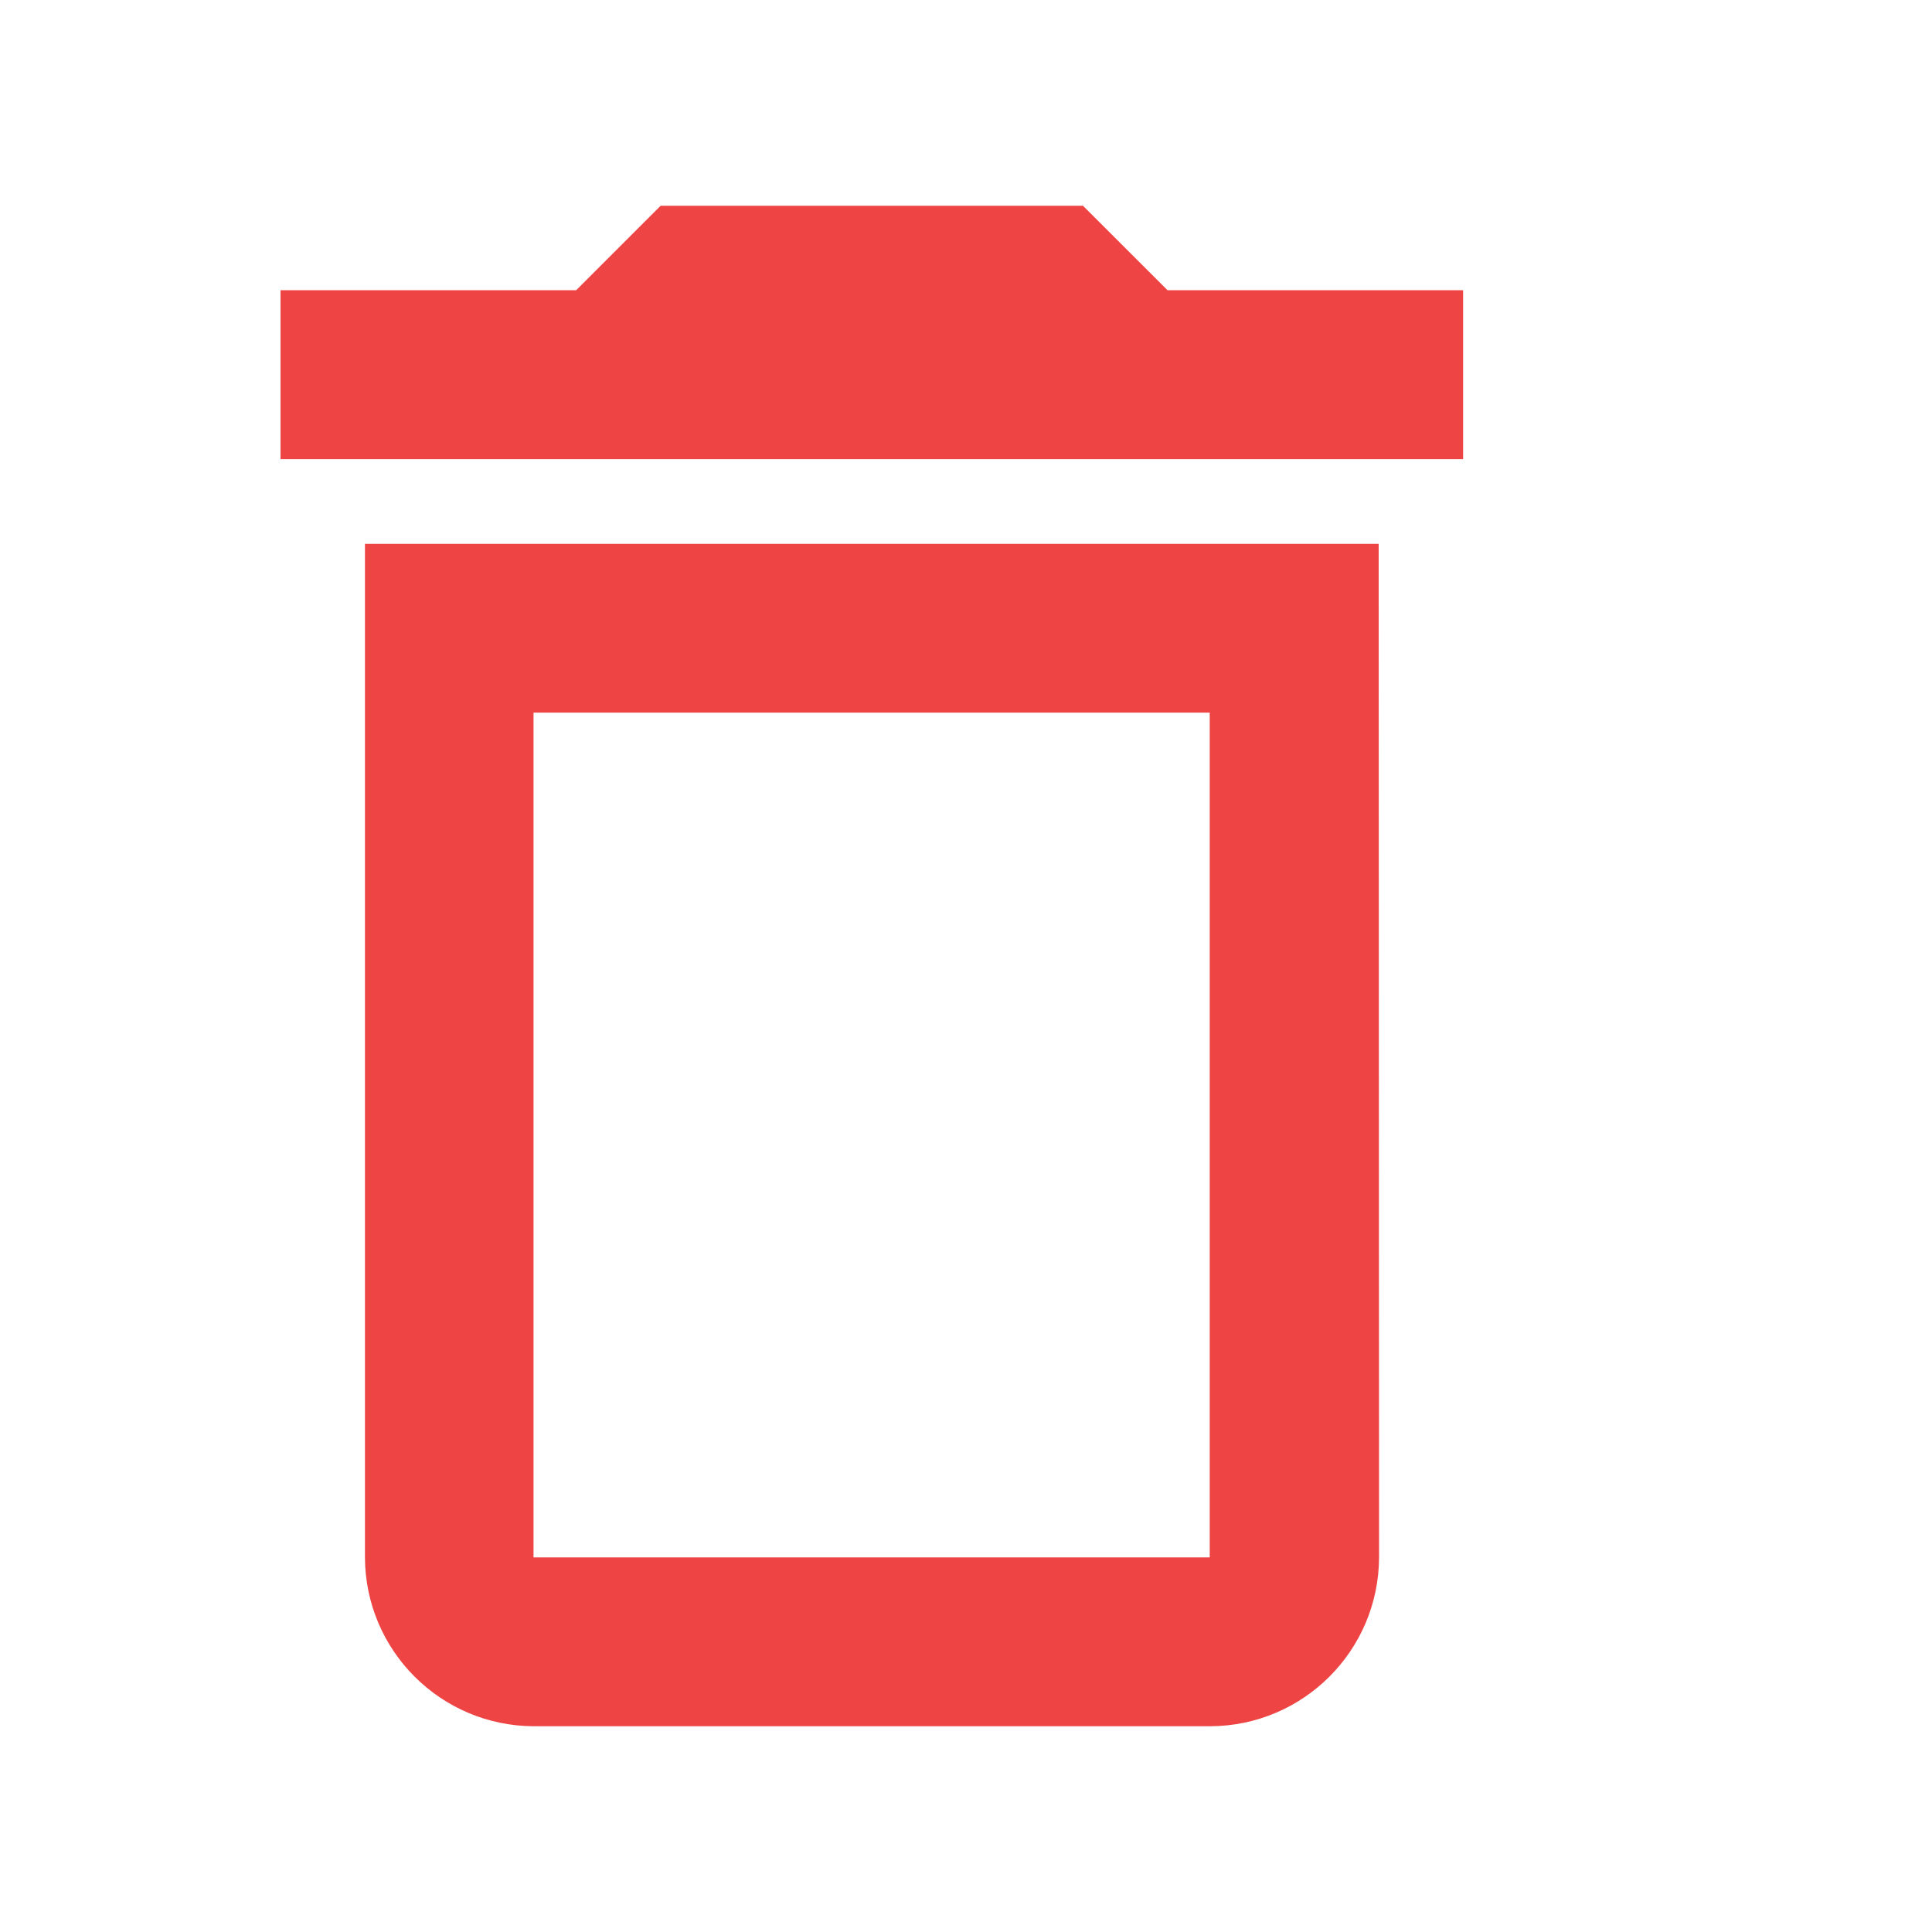
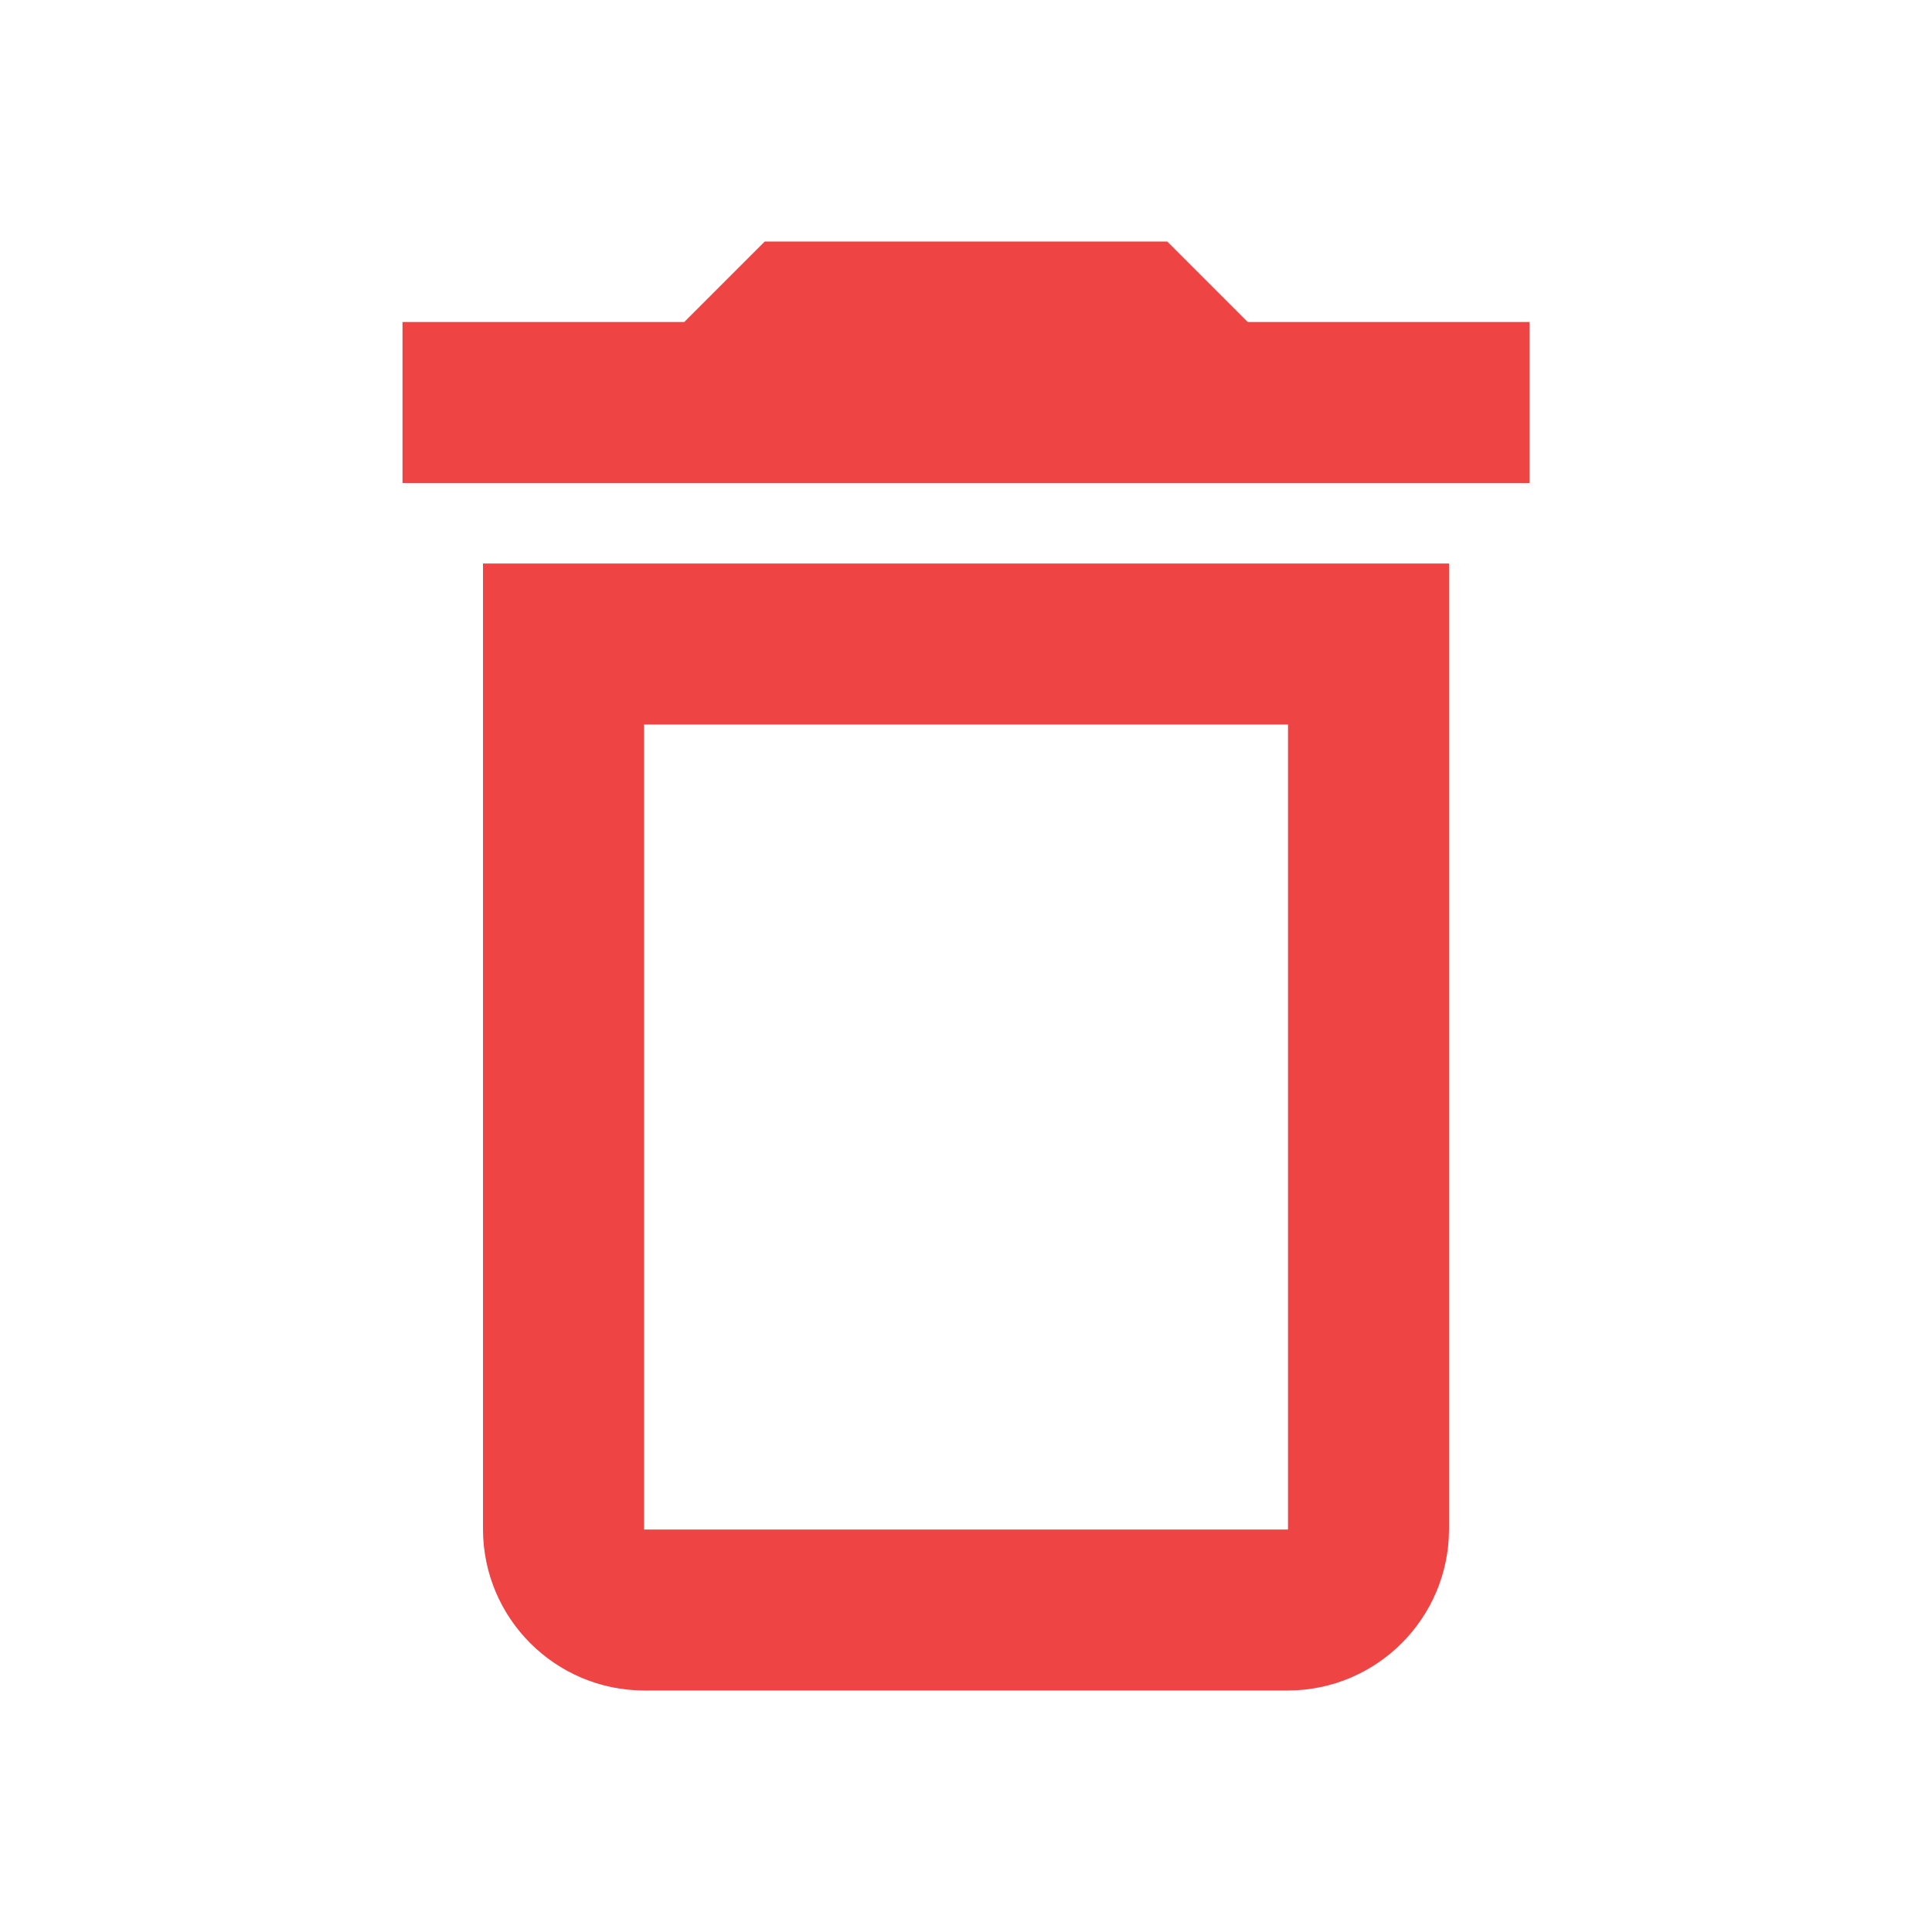
- <svg xmlns="http://www.w3.org/2000/svg" width="20" height="20" viewBox="0 0 20 20">
-   <defs>
-     <clipPath id="clip-path">
-       <rect id="Rectangle_207" data-name="Rectangle 207" width="20" height="20" fill="#e44" />
-     </clipPath>
-   </defs>
-   <g id="Mask_Group_40" data-name="Mask Group 40" clip-path="url(#clip-path)">
-     <g id="delete_black_24dp" transform="translate(-1.468 -0.493)">
-       <path id="Path_456" data-name="Path 456" d="M0,0H20.987V20.987H0Z" fill="none" />
-       <path id="Path_457" data-name="Path 457" d="M12.119,6.747v8.745h-7V6.747h7M10.807,1.5H6.435l-.874.874H2.5V4.123H14.742V2.374H11.682ZM13.868,5H3.374V15.491A1.754,1.754,0,0,0,5.123,17.24h7a1.754,1.754,0,0,0,1.749-1.749Z" transform="translate(1.872 1.123)" fill="#e44" />
-     </g>
-   </g>
+ <svg xmlns="http://www.w3.org/2000/svg" id="delete_black_24dp" width="24" height="24" viewBox="0 0 24 24">
+   <path id="Path_366" data-name="Path 366" d="M0,0H24V24H0Z" fill="none" />
+   <path id="Path_367" data-name="Path 367" d="M16,9V19H8V9h8M14.5,3h-5l-1,1H5V6H19V4H15.5ZM18,7H6V19a2.006,2.006,0,0,0,2,2h8a2.006,2.006,0,0,0,2-2Z" fill="#e44" />
</svg>
